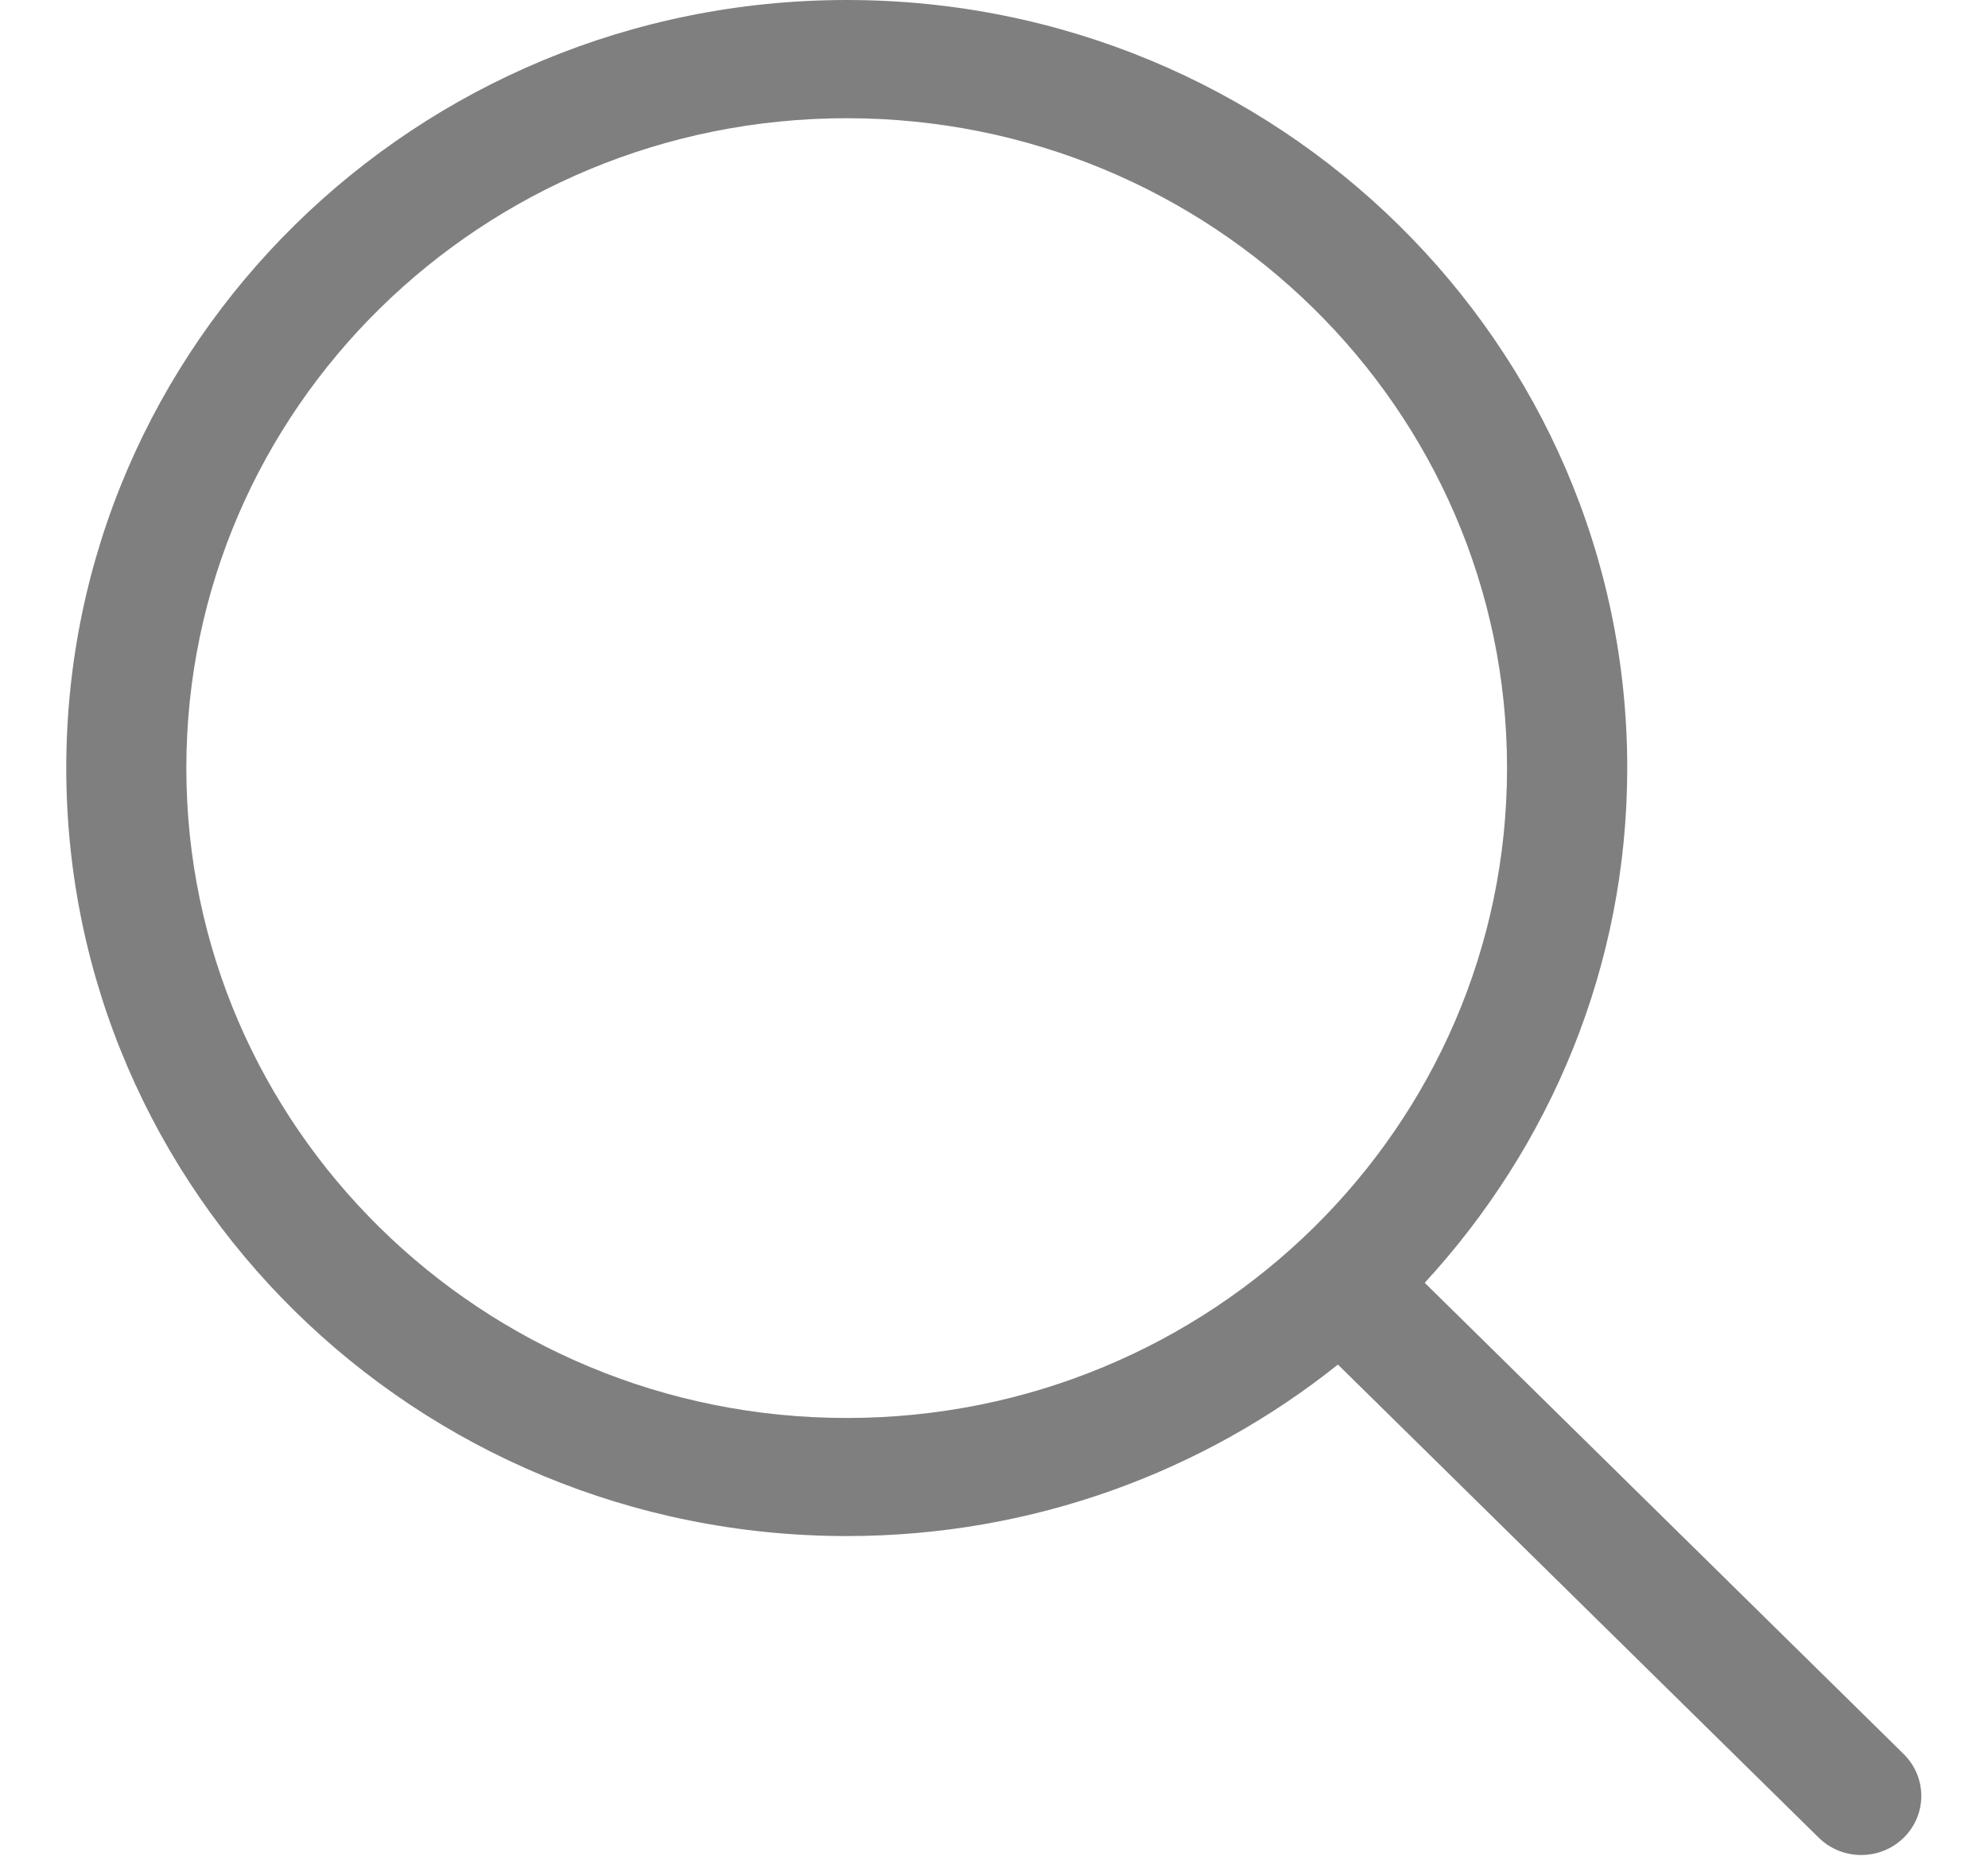
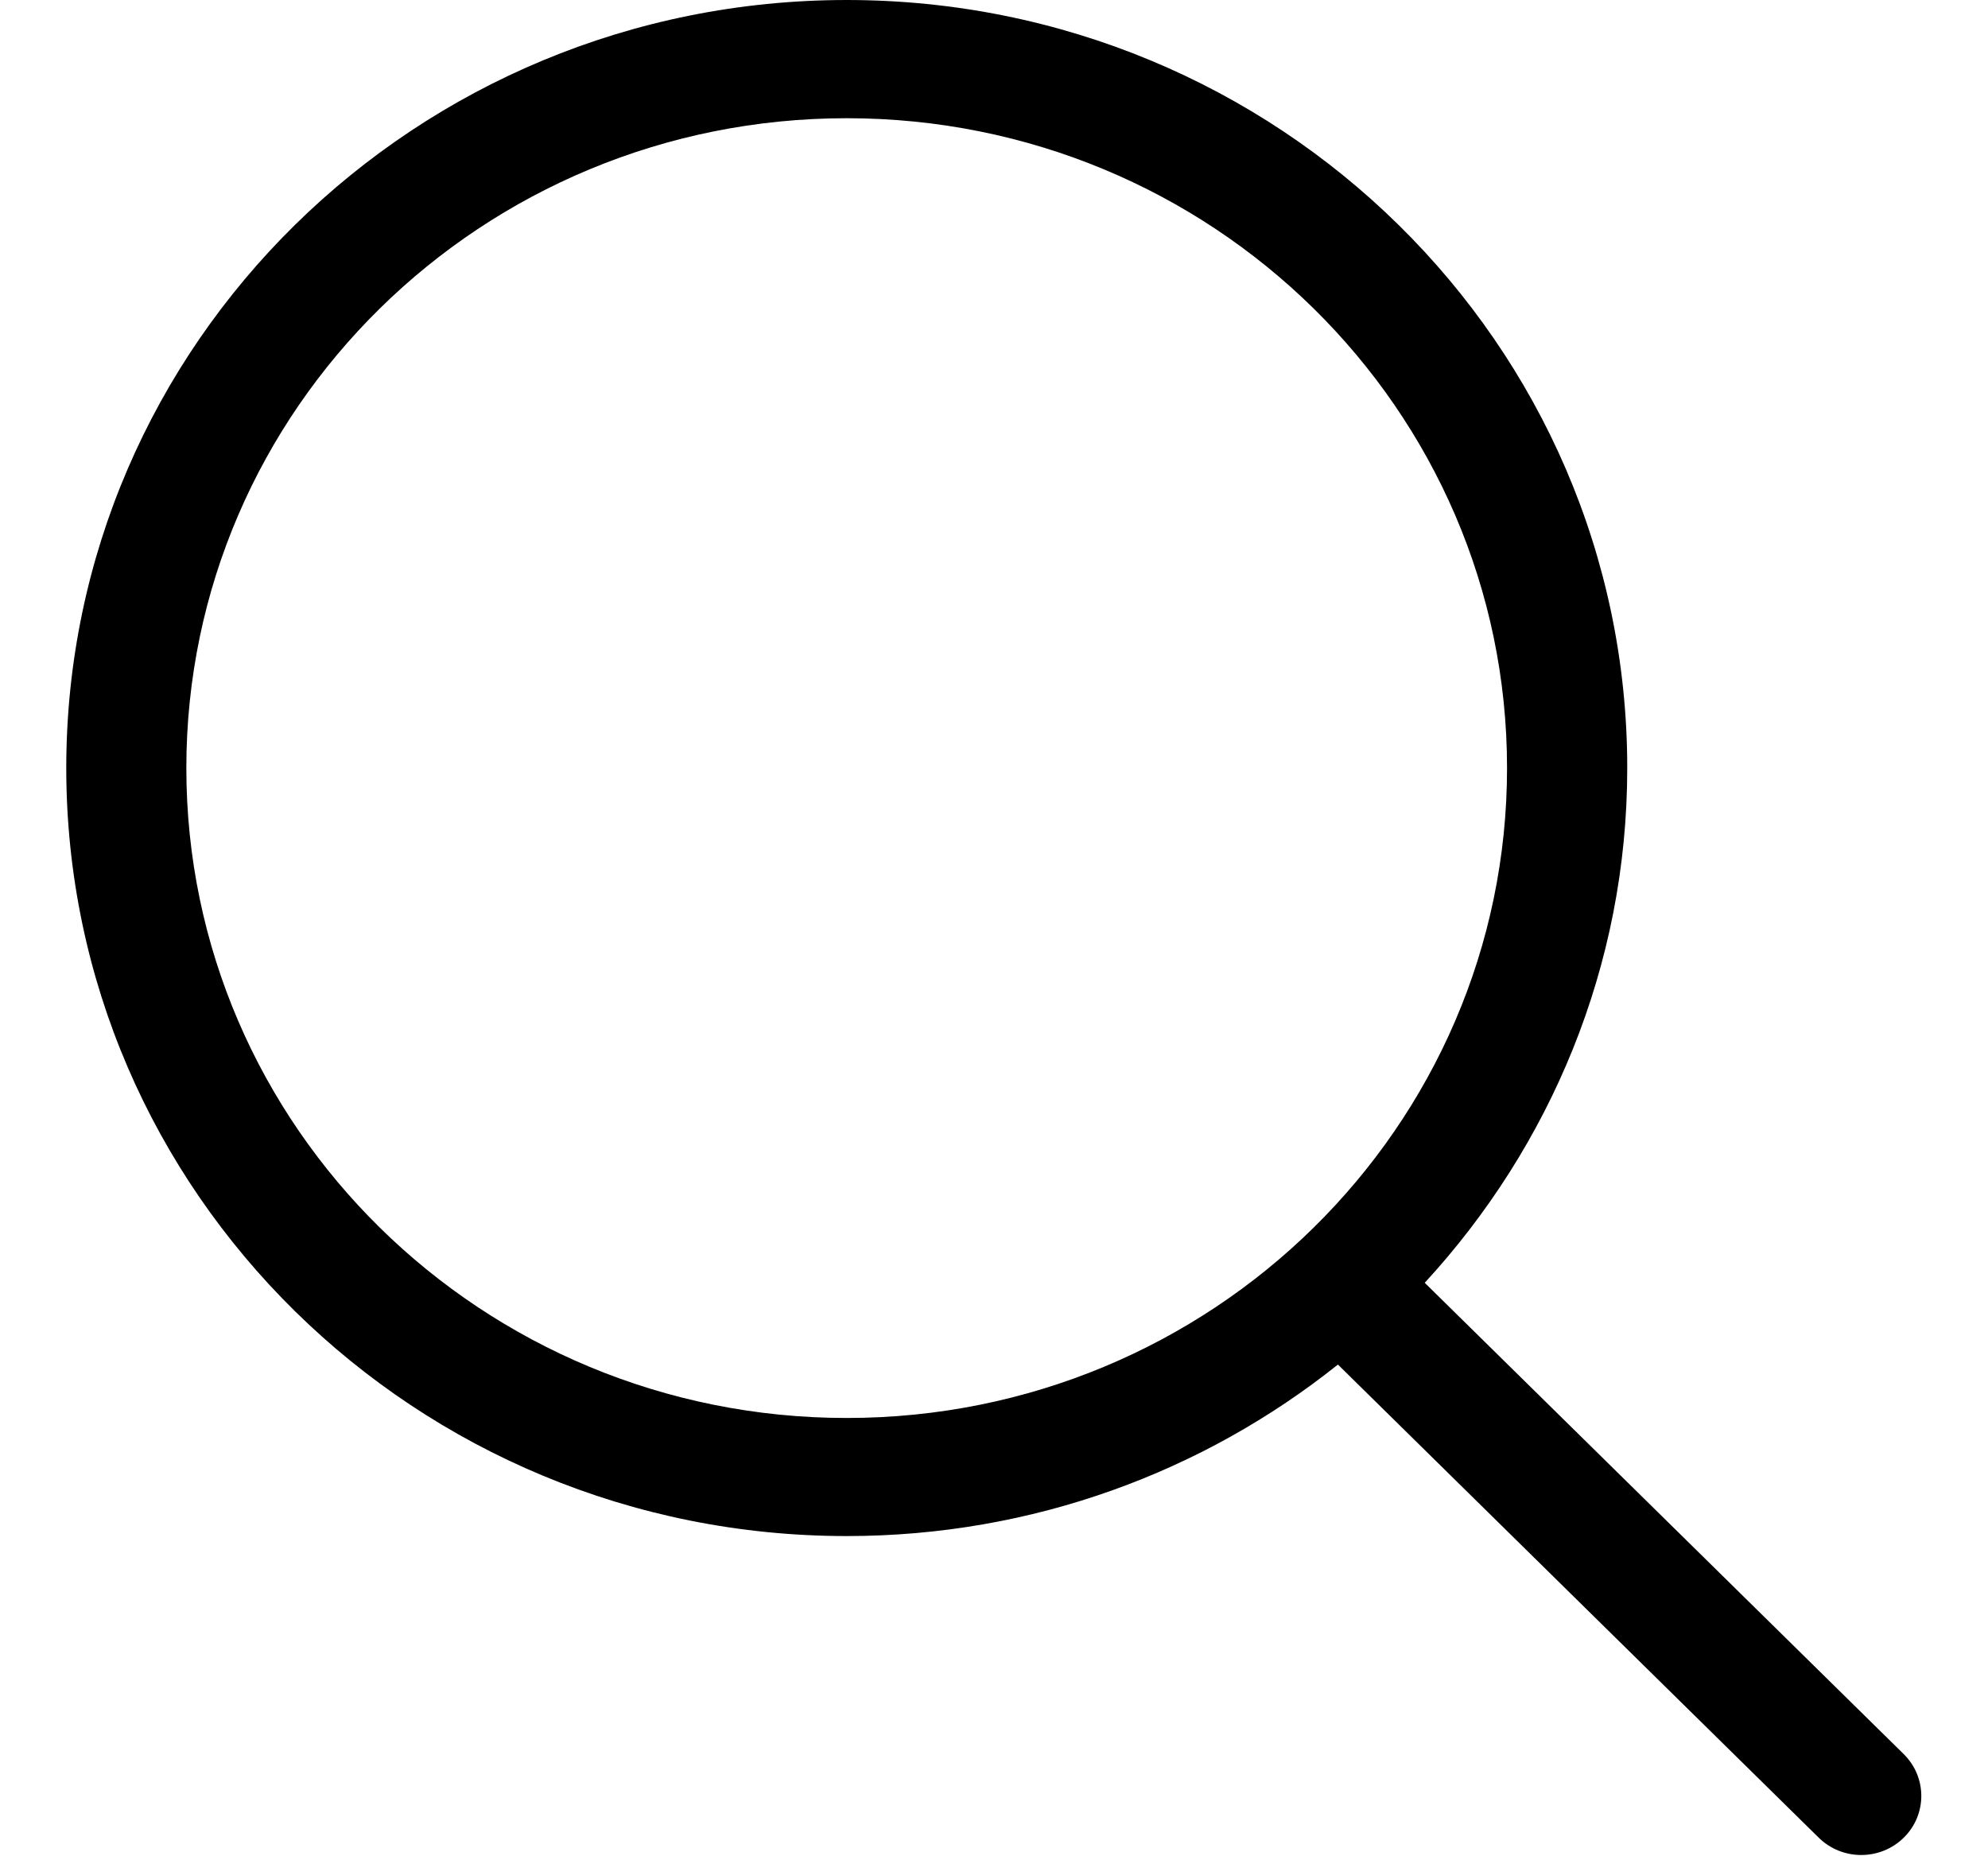
<svg xmlns="http://www.w3.org/2000/svg" width="15" height="14" viewBox="0 0 15 14" fill="none">
-   <path opacity="0.5" fill-rule="evenodd" clip-rule="evenodd" d="M14.364 13.866C14.187 14.04 13.9 14.04 13.723 13.866L10.095 10.296C9.083 11.104 7.794 11.59 6.389 11.59C3.136 11.59 0.5 8.996 0.5 5.795C0.5 2.595 3.136 3.05176e-05 6.389 3.05176e-05C9.641 3.05176e-05 12.278 2.595 12.278 5.795C12.278 7.292 11.696 8.651 10.75 9.679L14.364 13.235C14.541 13.41 14.541 13.692 14.364 13.866ZM6.389 0.892C3.637 0.892 1.406 3.087 1.406 5.795C1.406 8.503 3.637 10.699 6.389 10.699C9.141 10.699 11.371 8.503 11.371 5.795C11.371 3.087 9.141 0.892 6.389 0.892Z" fill="black" />
+   <path fill-rule="evenodd" clip-rule="evenodd" d="M14.364 13.866C14.187 14.04 13.9 14.04 13.723 13.866L10.095 10.296C9.083 11.104 7.794 11.59 6.389 11.59C3.137 11.59 0.5 8.996 0.5 5.795C0.5 2.595 3.137 2.99811e-05 6.389 2.99811e-05C9.641 2.99811e-05 12.278 2.595 12.278 5.795C12.278 7.292 11.696 8.651 10.75 9.679L14.364 13.235C14.541 13.41 14.541 13.692 14.364 13.866ZM6.389 0.892C3.637 0.892 1.406 3.087 1.406 5.795C1.406 8.503 3.637 10.699 6.389 10.699C9.141 10.699 11.371 8.503 11.371 5.795C11.371 3.087 9.141 0.892 6.389 0.892Z" fill="black" />
</svg>
